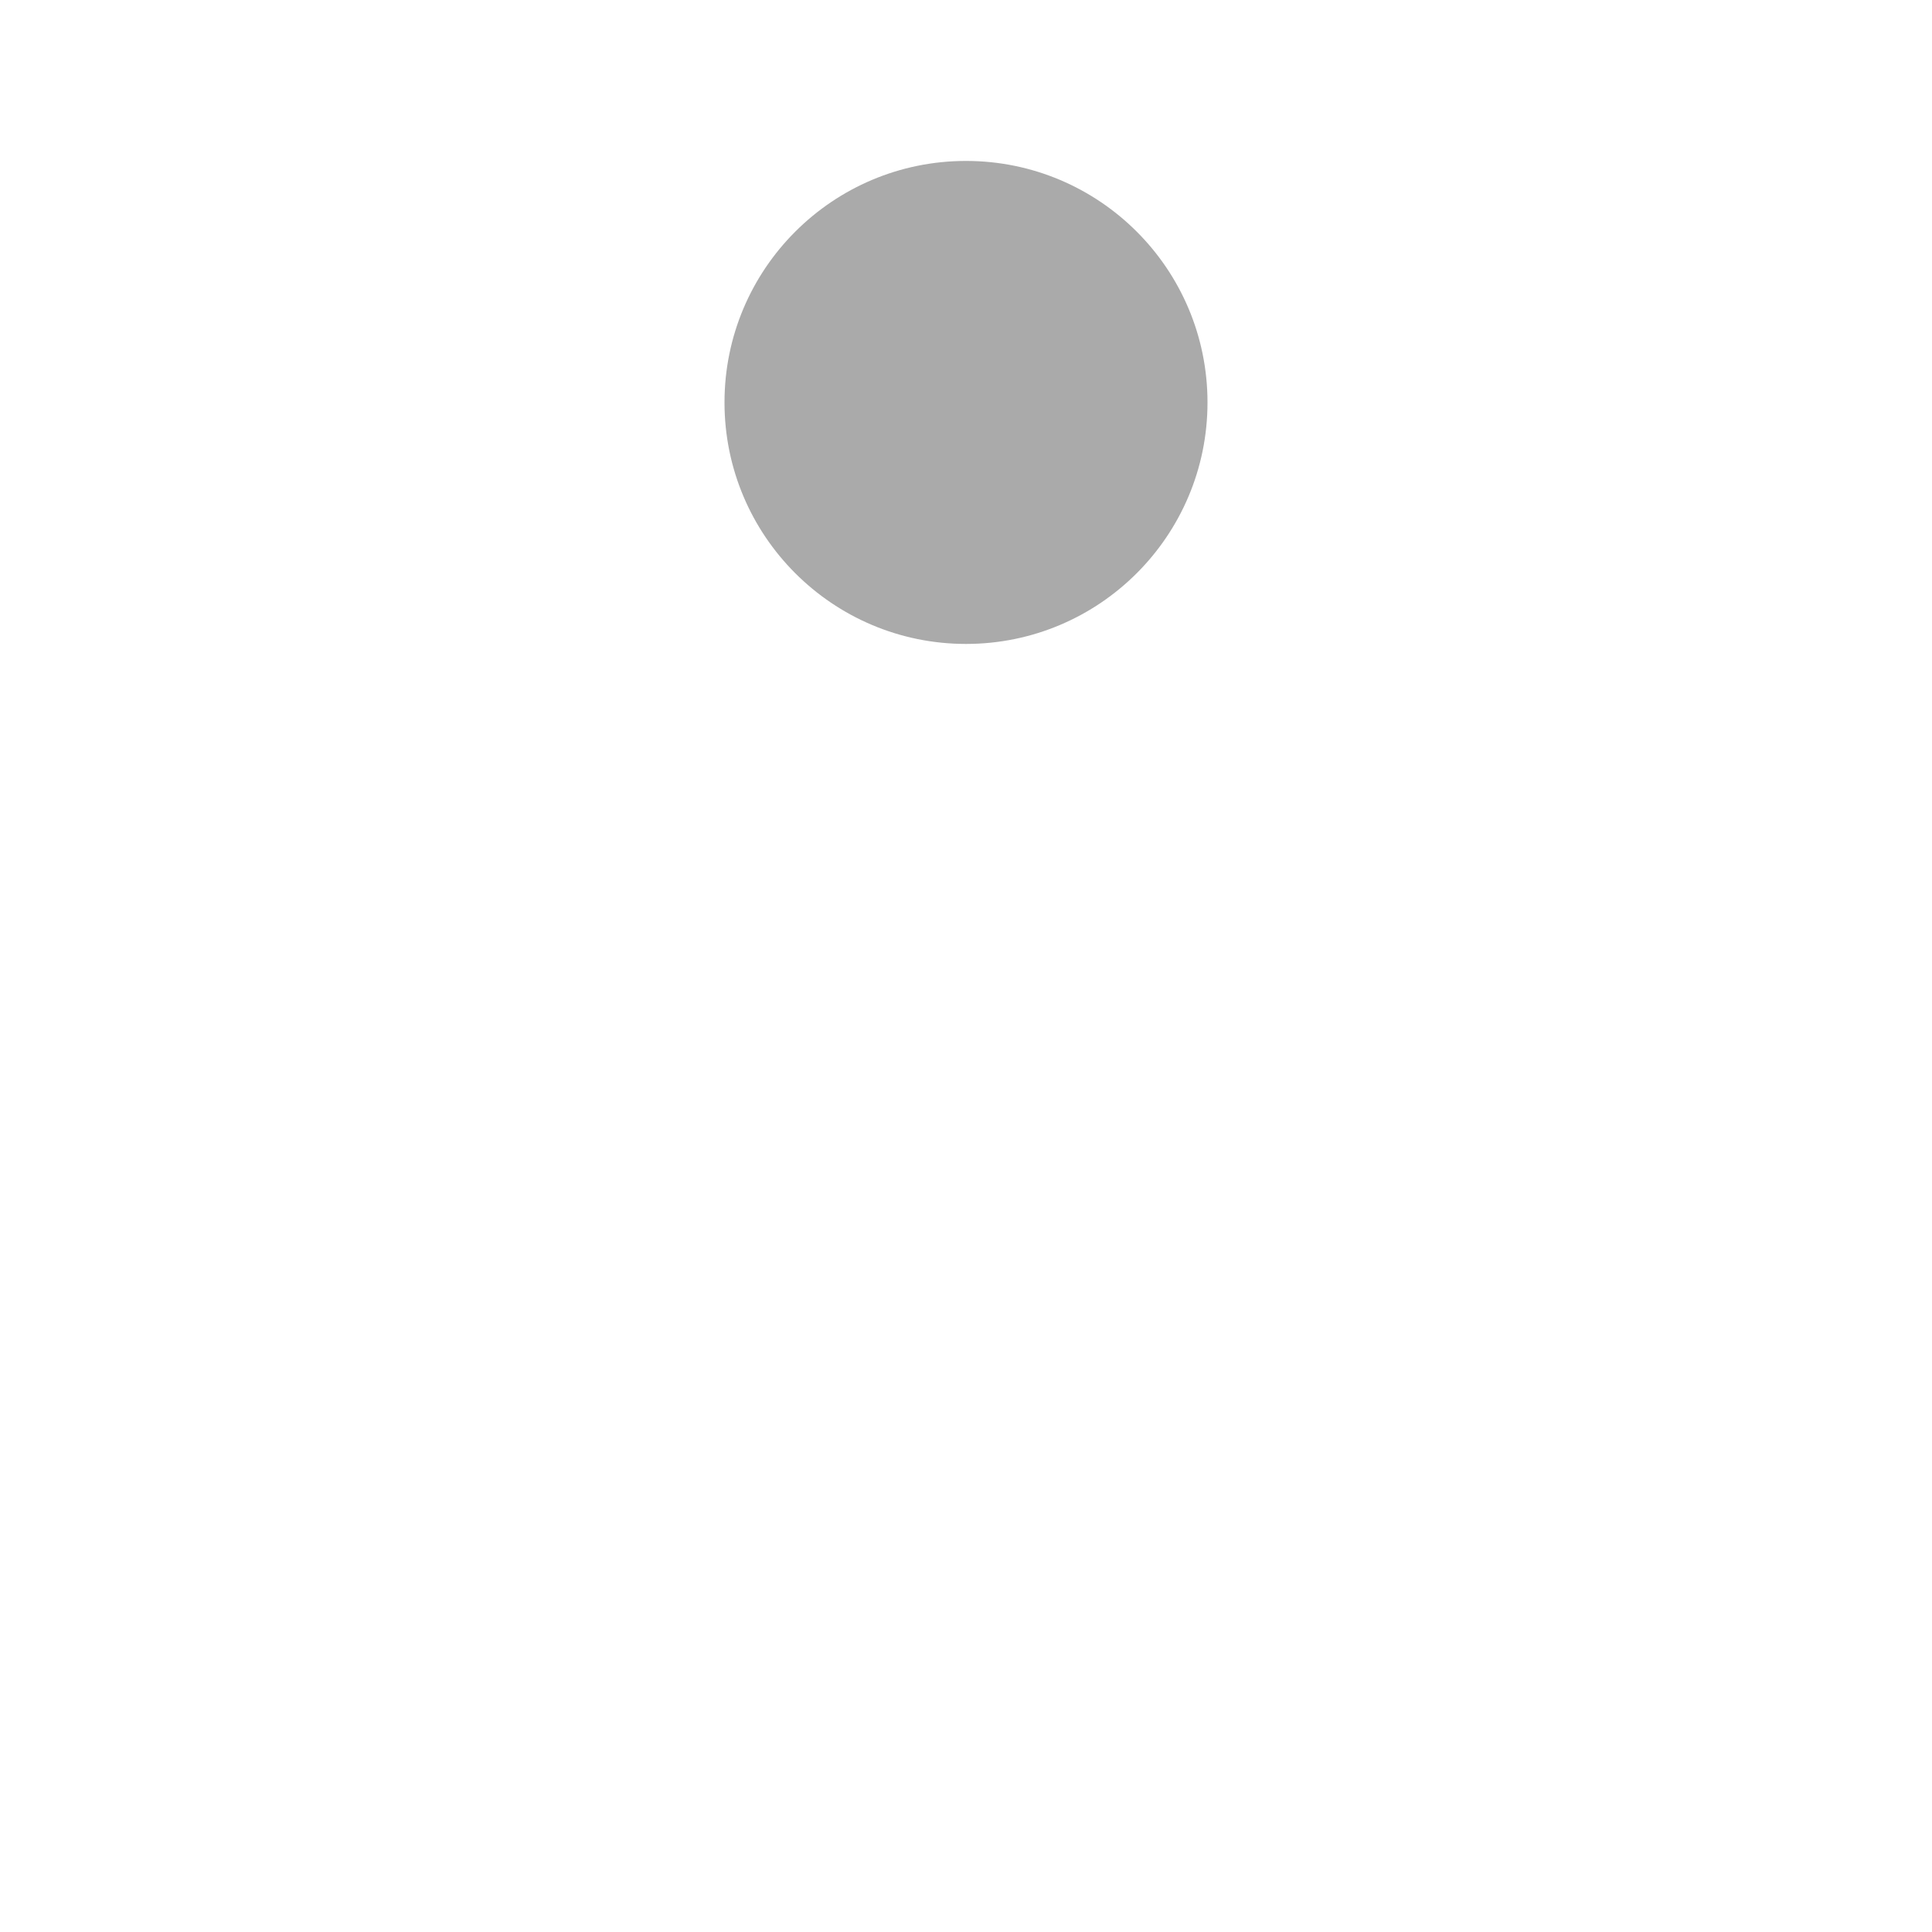
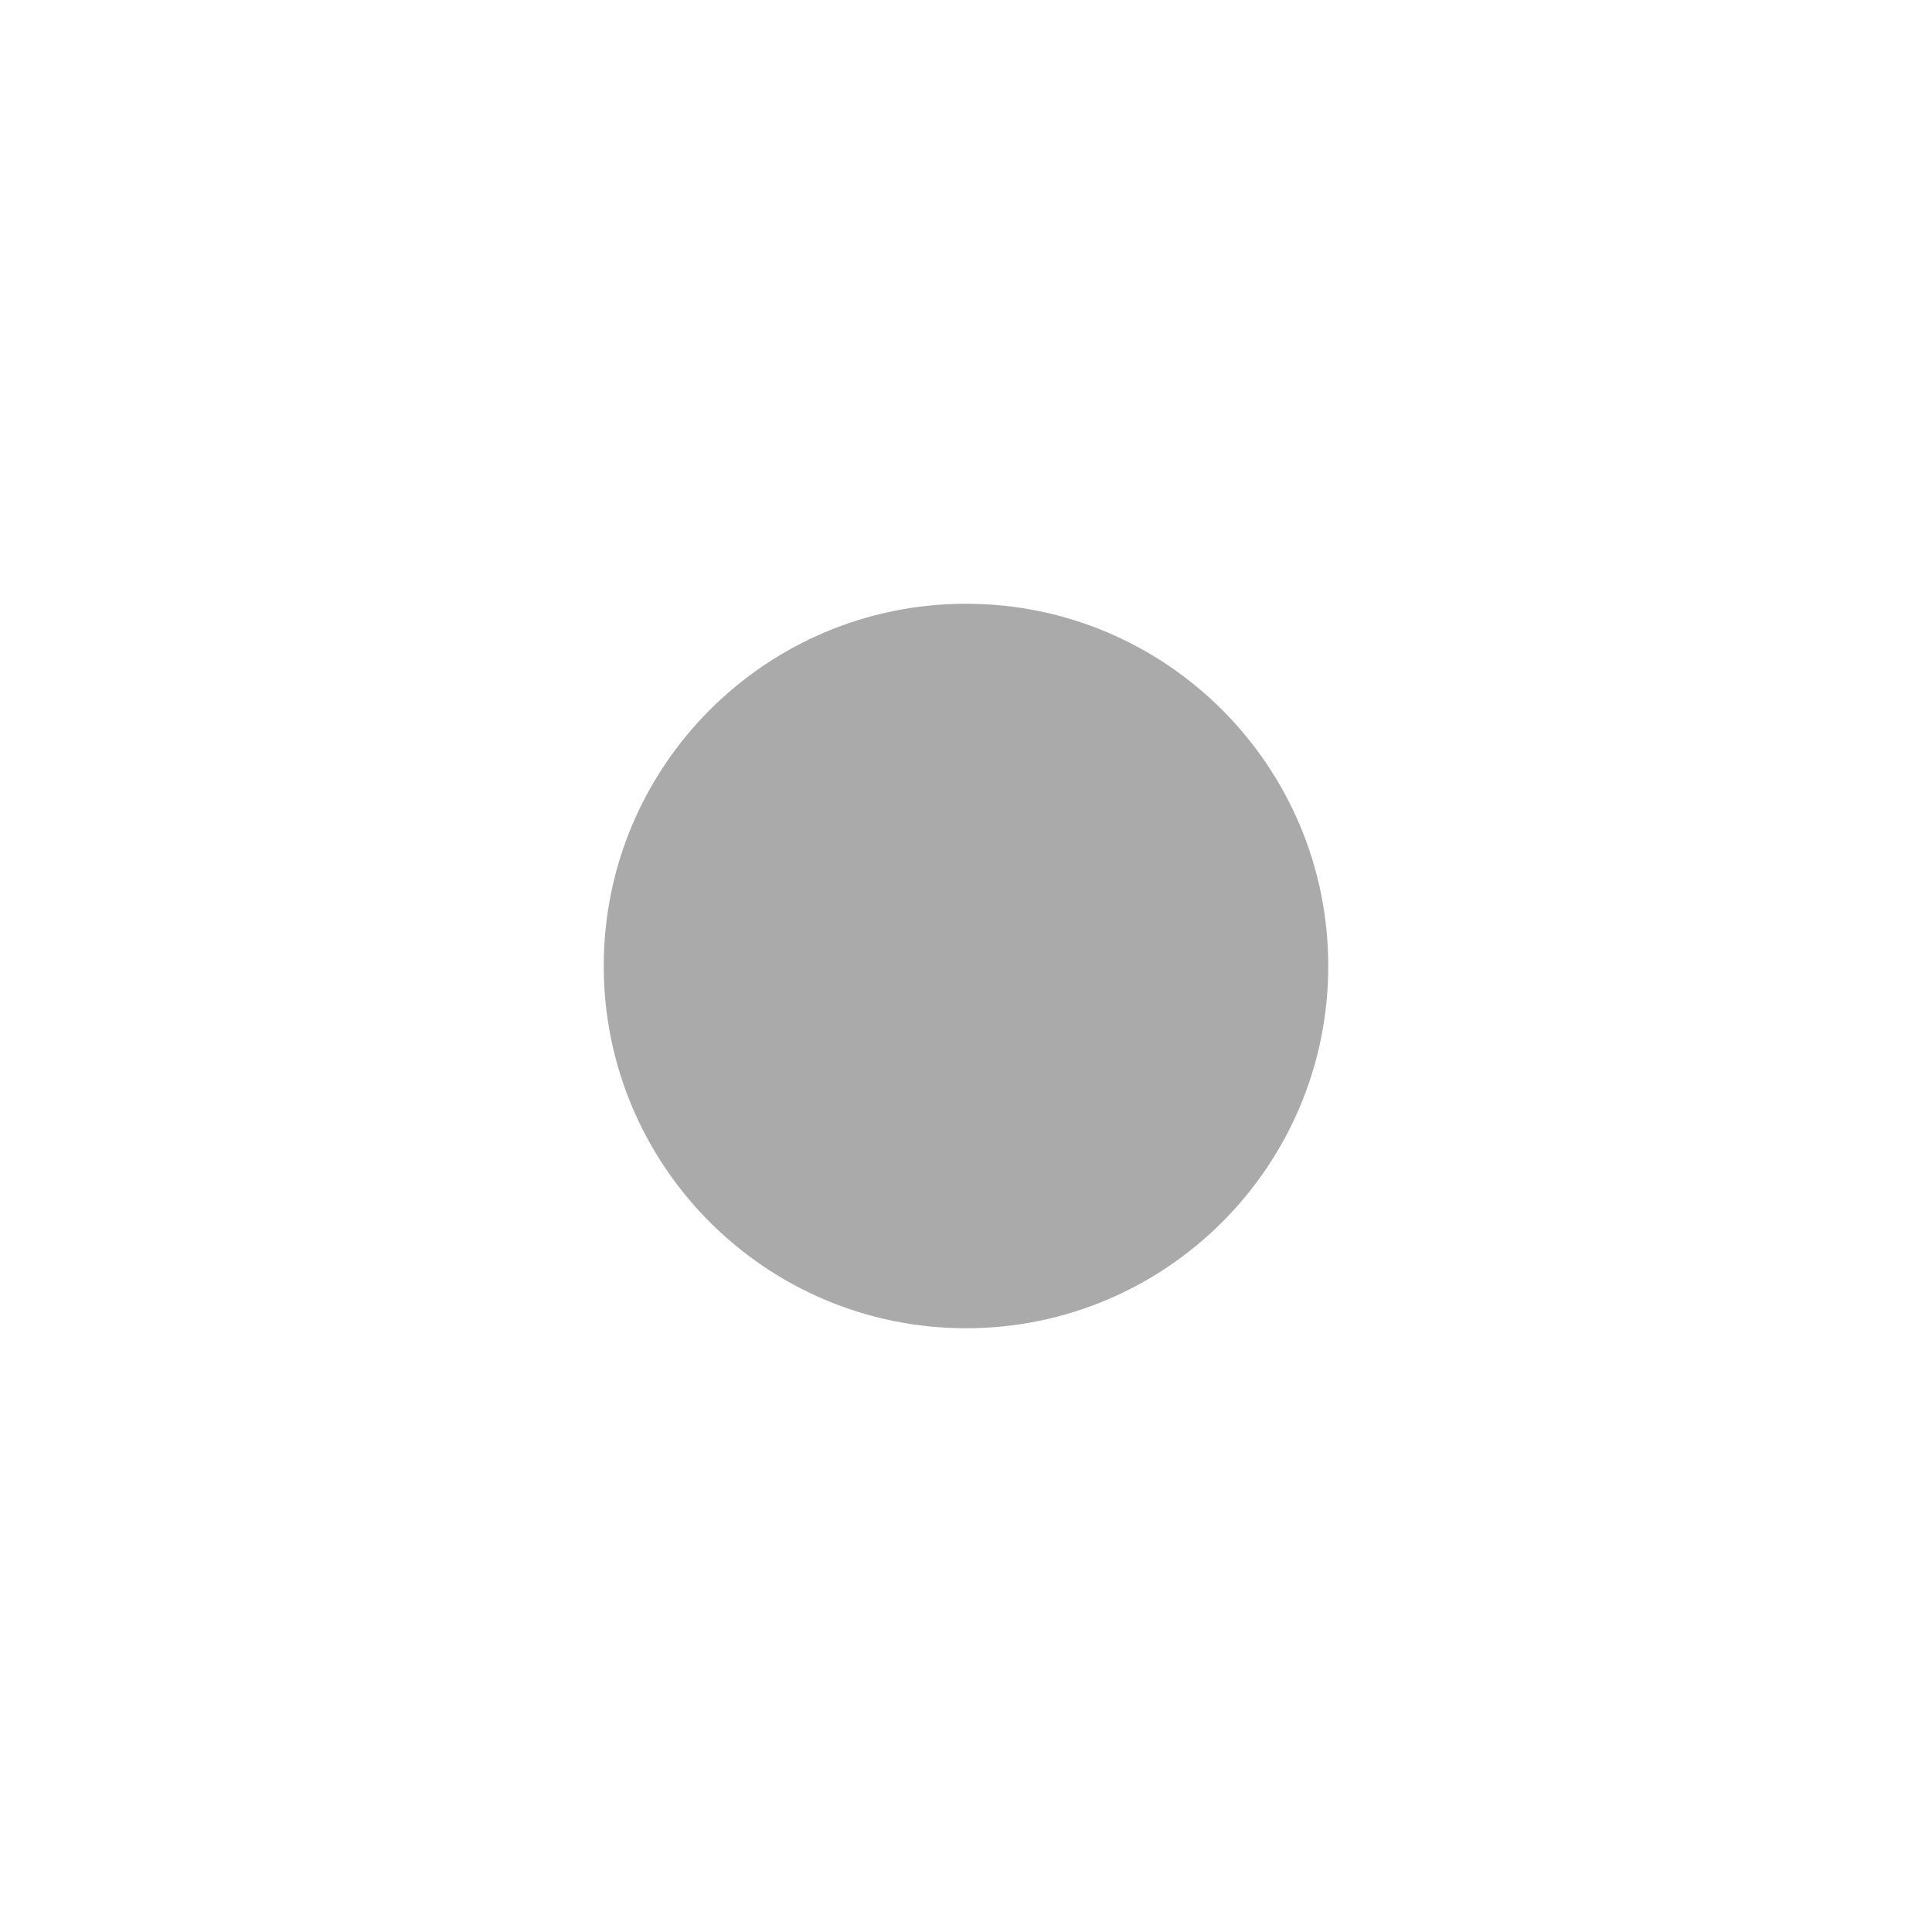
- <svg xmlns="http://www.w3.org/2000/svg" version="1.1" id="layer1" x="0px" y="0px" viewBox="0 0 100 100" enable-background="new 0 0 100 100" xml:space="preserve">
+ <svg xmlns="http://www.w3.org/2000/svg" version="1.1" id="layer1" x="0px" y="0px" viewBox="0 0 200 200" enable-background="new 0 0 200 200" xml:space="preserve">
  <g id="layer1">
-     <rect class="color0" fill="#FFFFFF" width="100" height="100" />
-     <circle class="color1" fill="#AAAAAA" cx="50" cy="20.83" r="12.5" />
+     <rect class="color0" fill="#AAAAAA" width="200" height="200" />
+     <path class="color1" fill="#FFFFFF" d="M0,0v200h200V0H0z M100,137.5c-20.711,0-37.5-16.79-37.5-37.5c0-20.711,16.789-37.5,37.5-37.5  c20.71,0,37.5,16.789,37.5,37.5C137.5,120.71,120.71,137.5,100,137.5z" />
  </g>
</svg>
